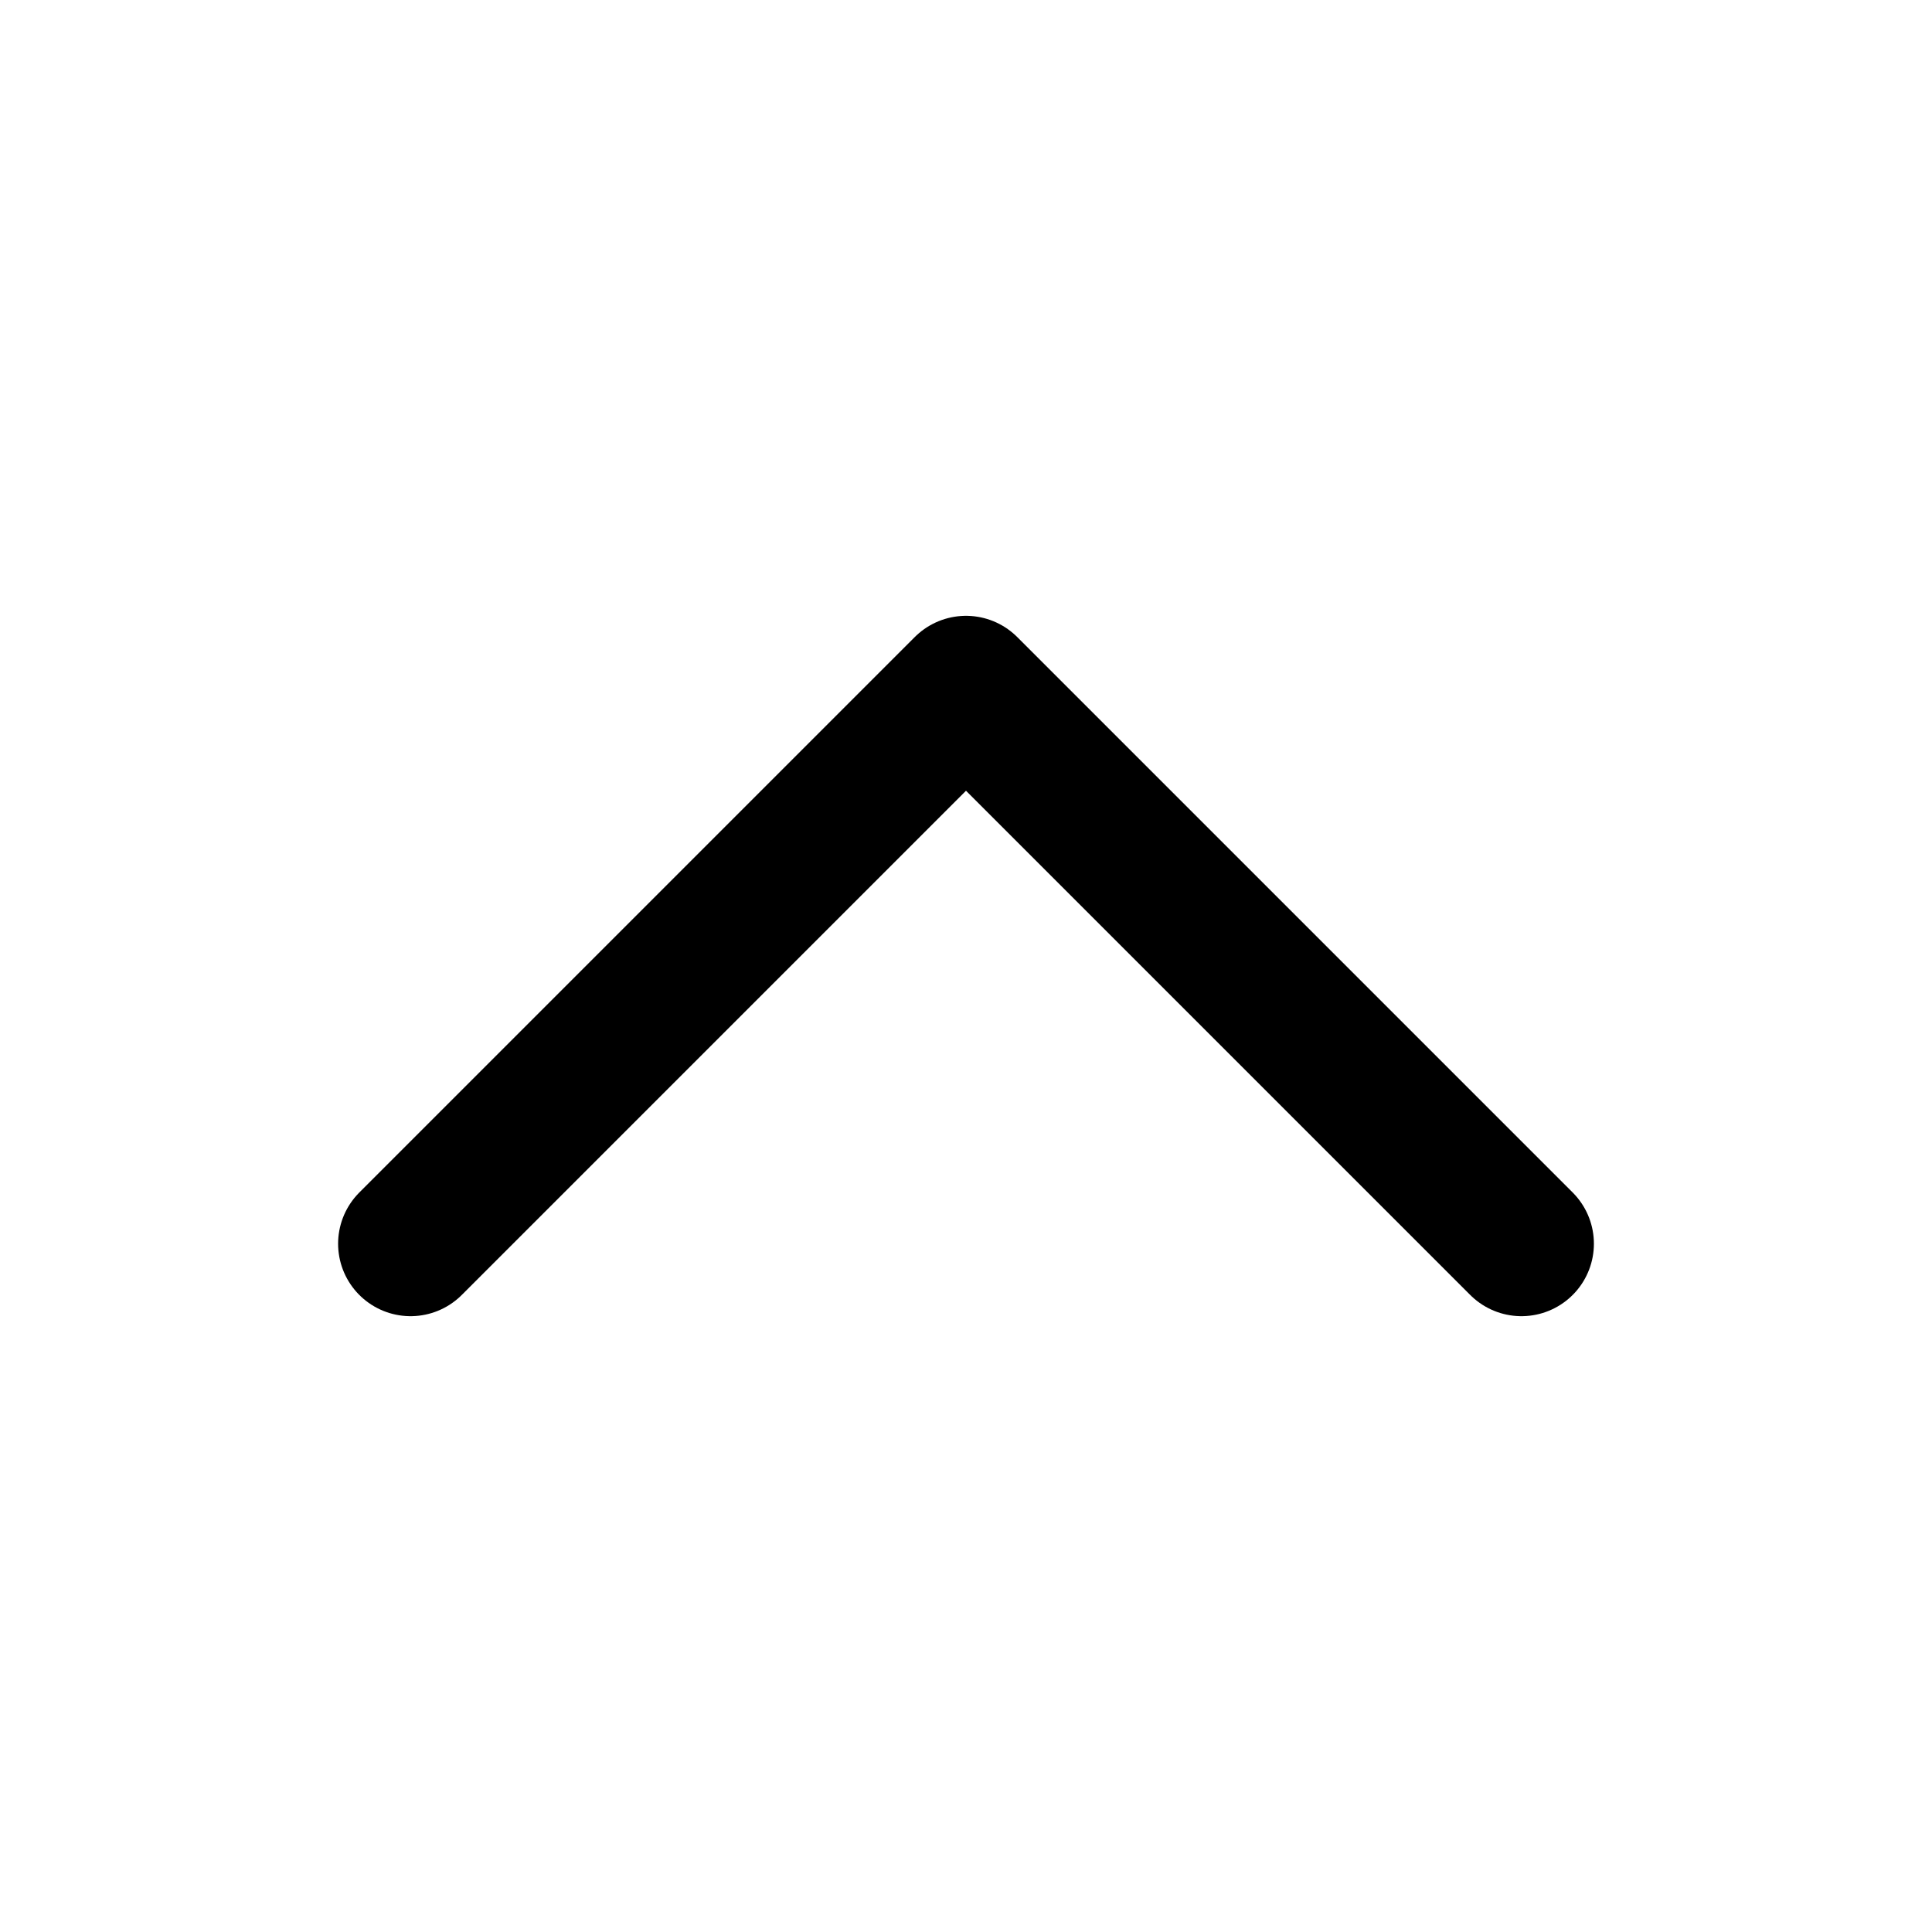
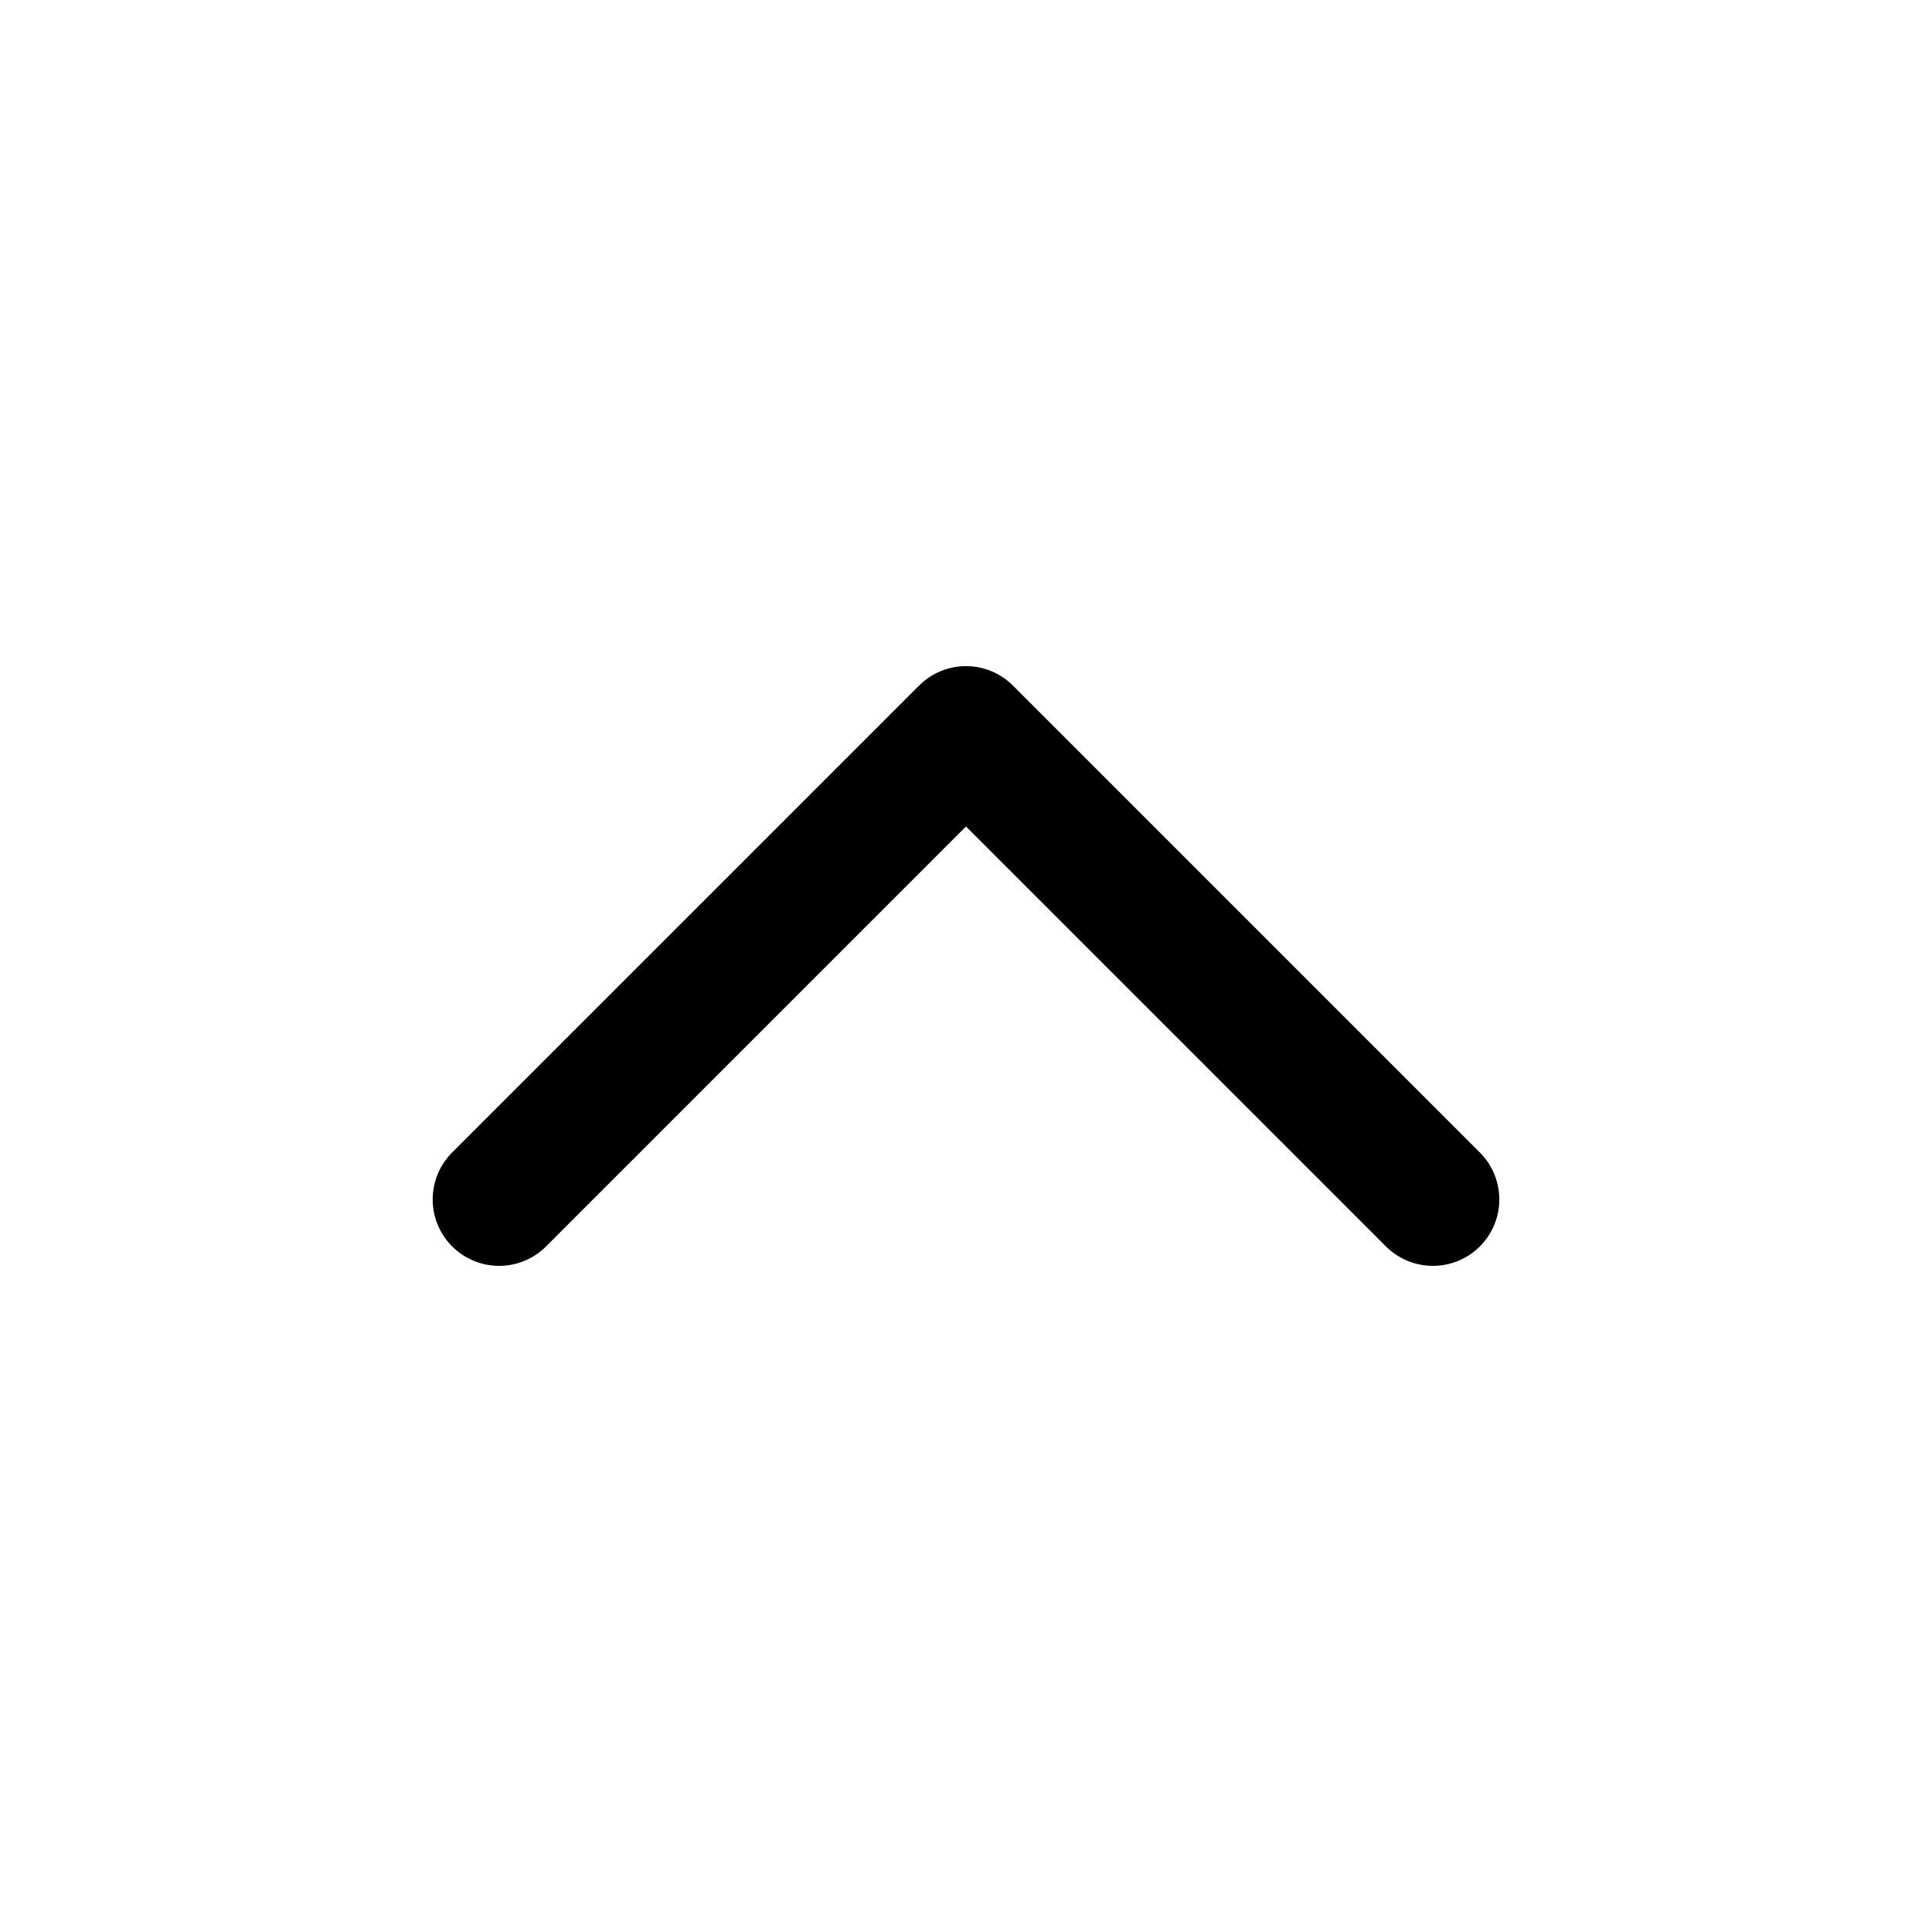
<svg xmlns="http://www.w3.org/2000/svg" width="24" height="24" viewBox="0 0 24 24">
-   <g fill="none" stroke="black" stroke-width="1.8" stroke-linecap="round" stroke-linejoin="round">
-     <path d="M5.1 15.45L12 8.55L18.9 15.45" />
+   <g fill="none" stroke="black" stroke-width="1.65" stroke-linecap="round" stroke-linejoin="round">
+     <path d="M6.2 14.9L12 9.1L17.8 14.9" />
  </g>
</svg>
